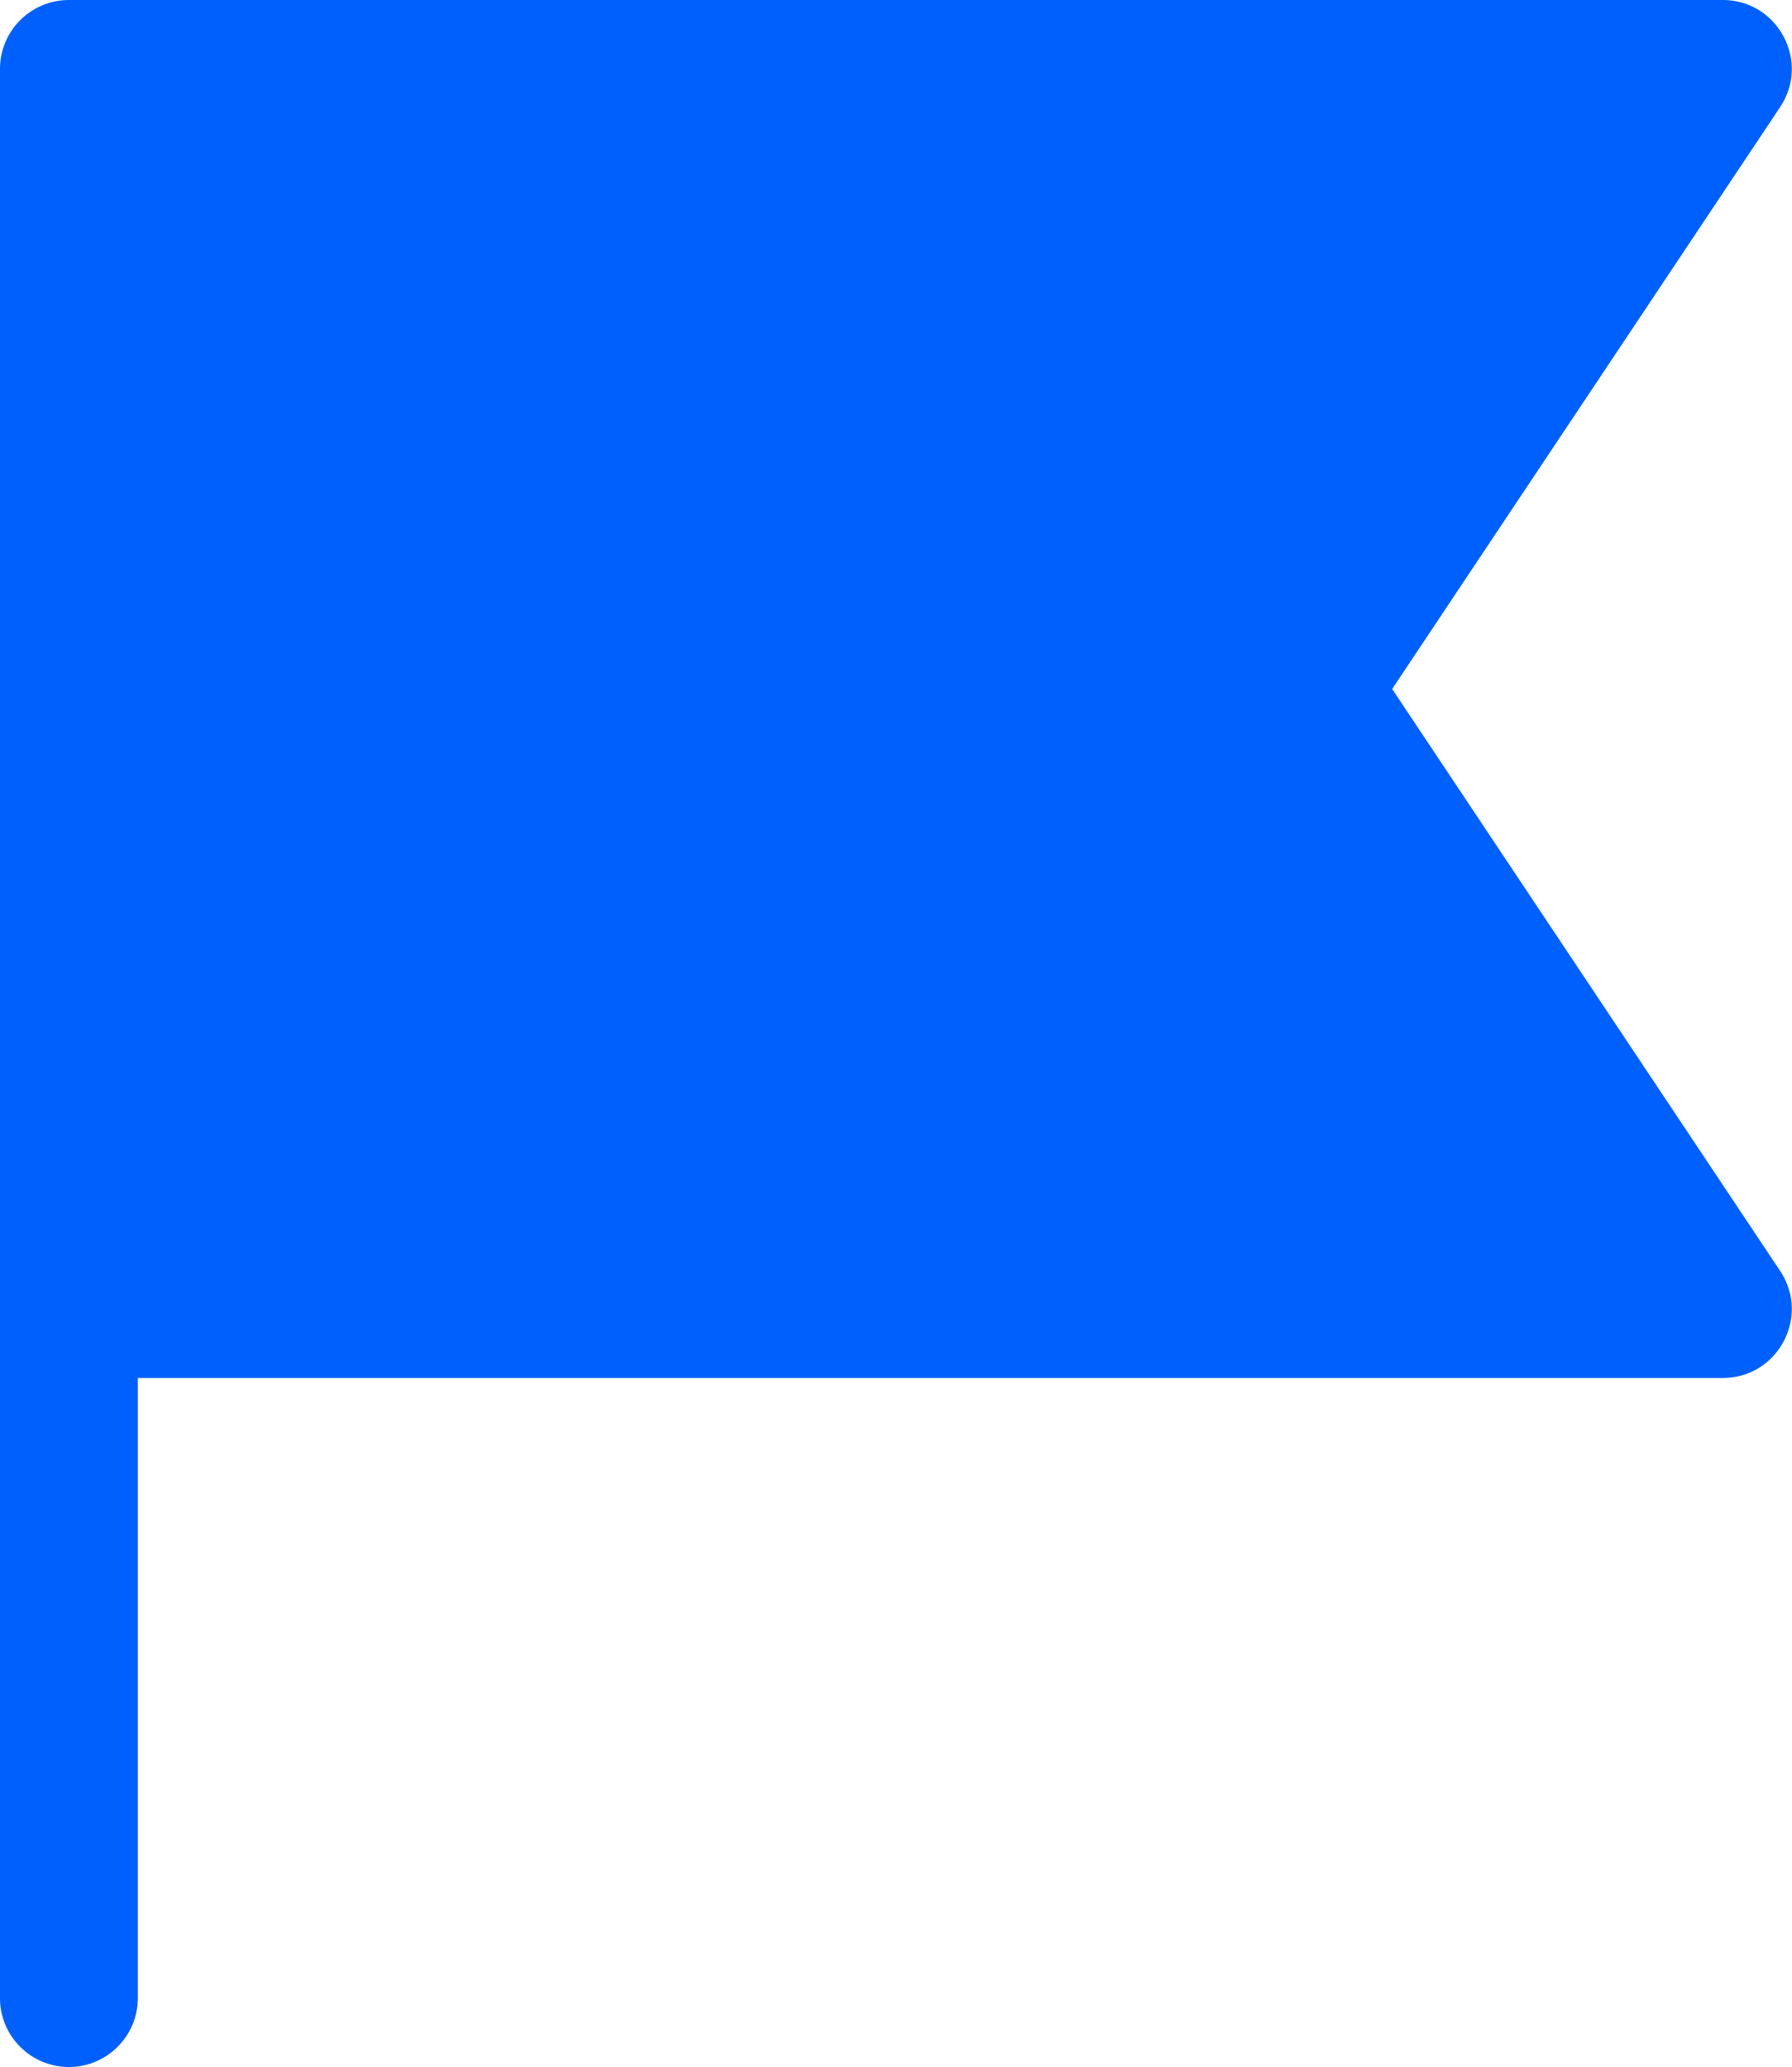
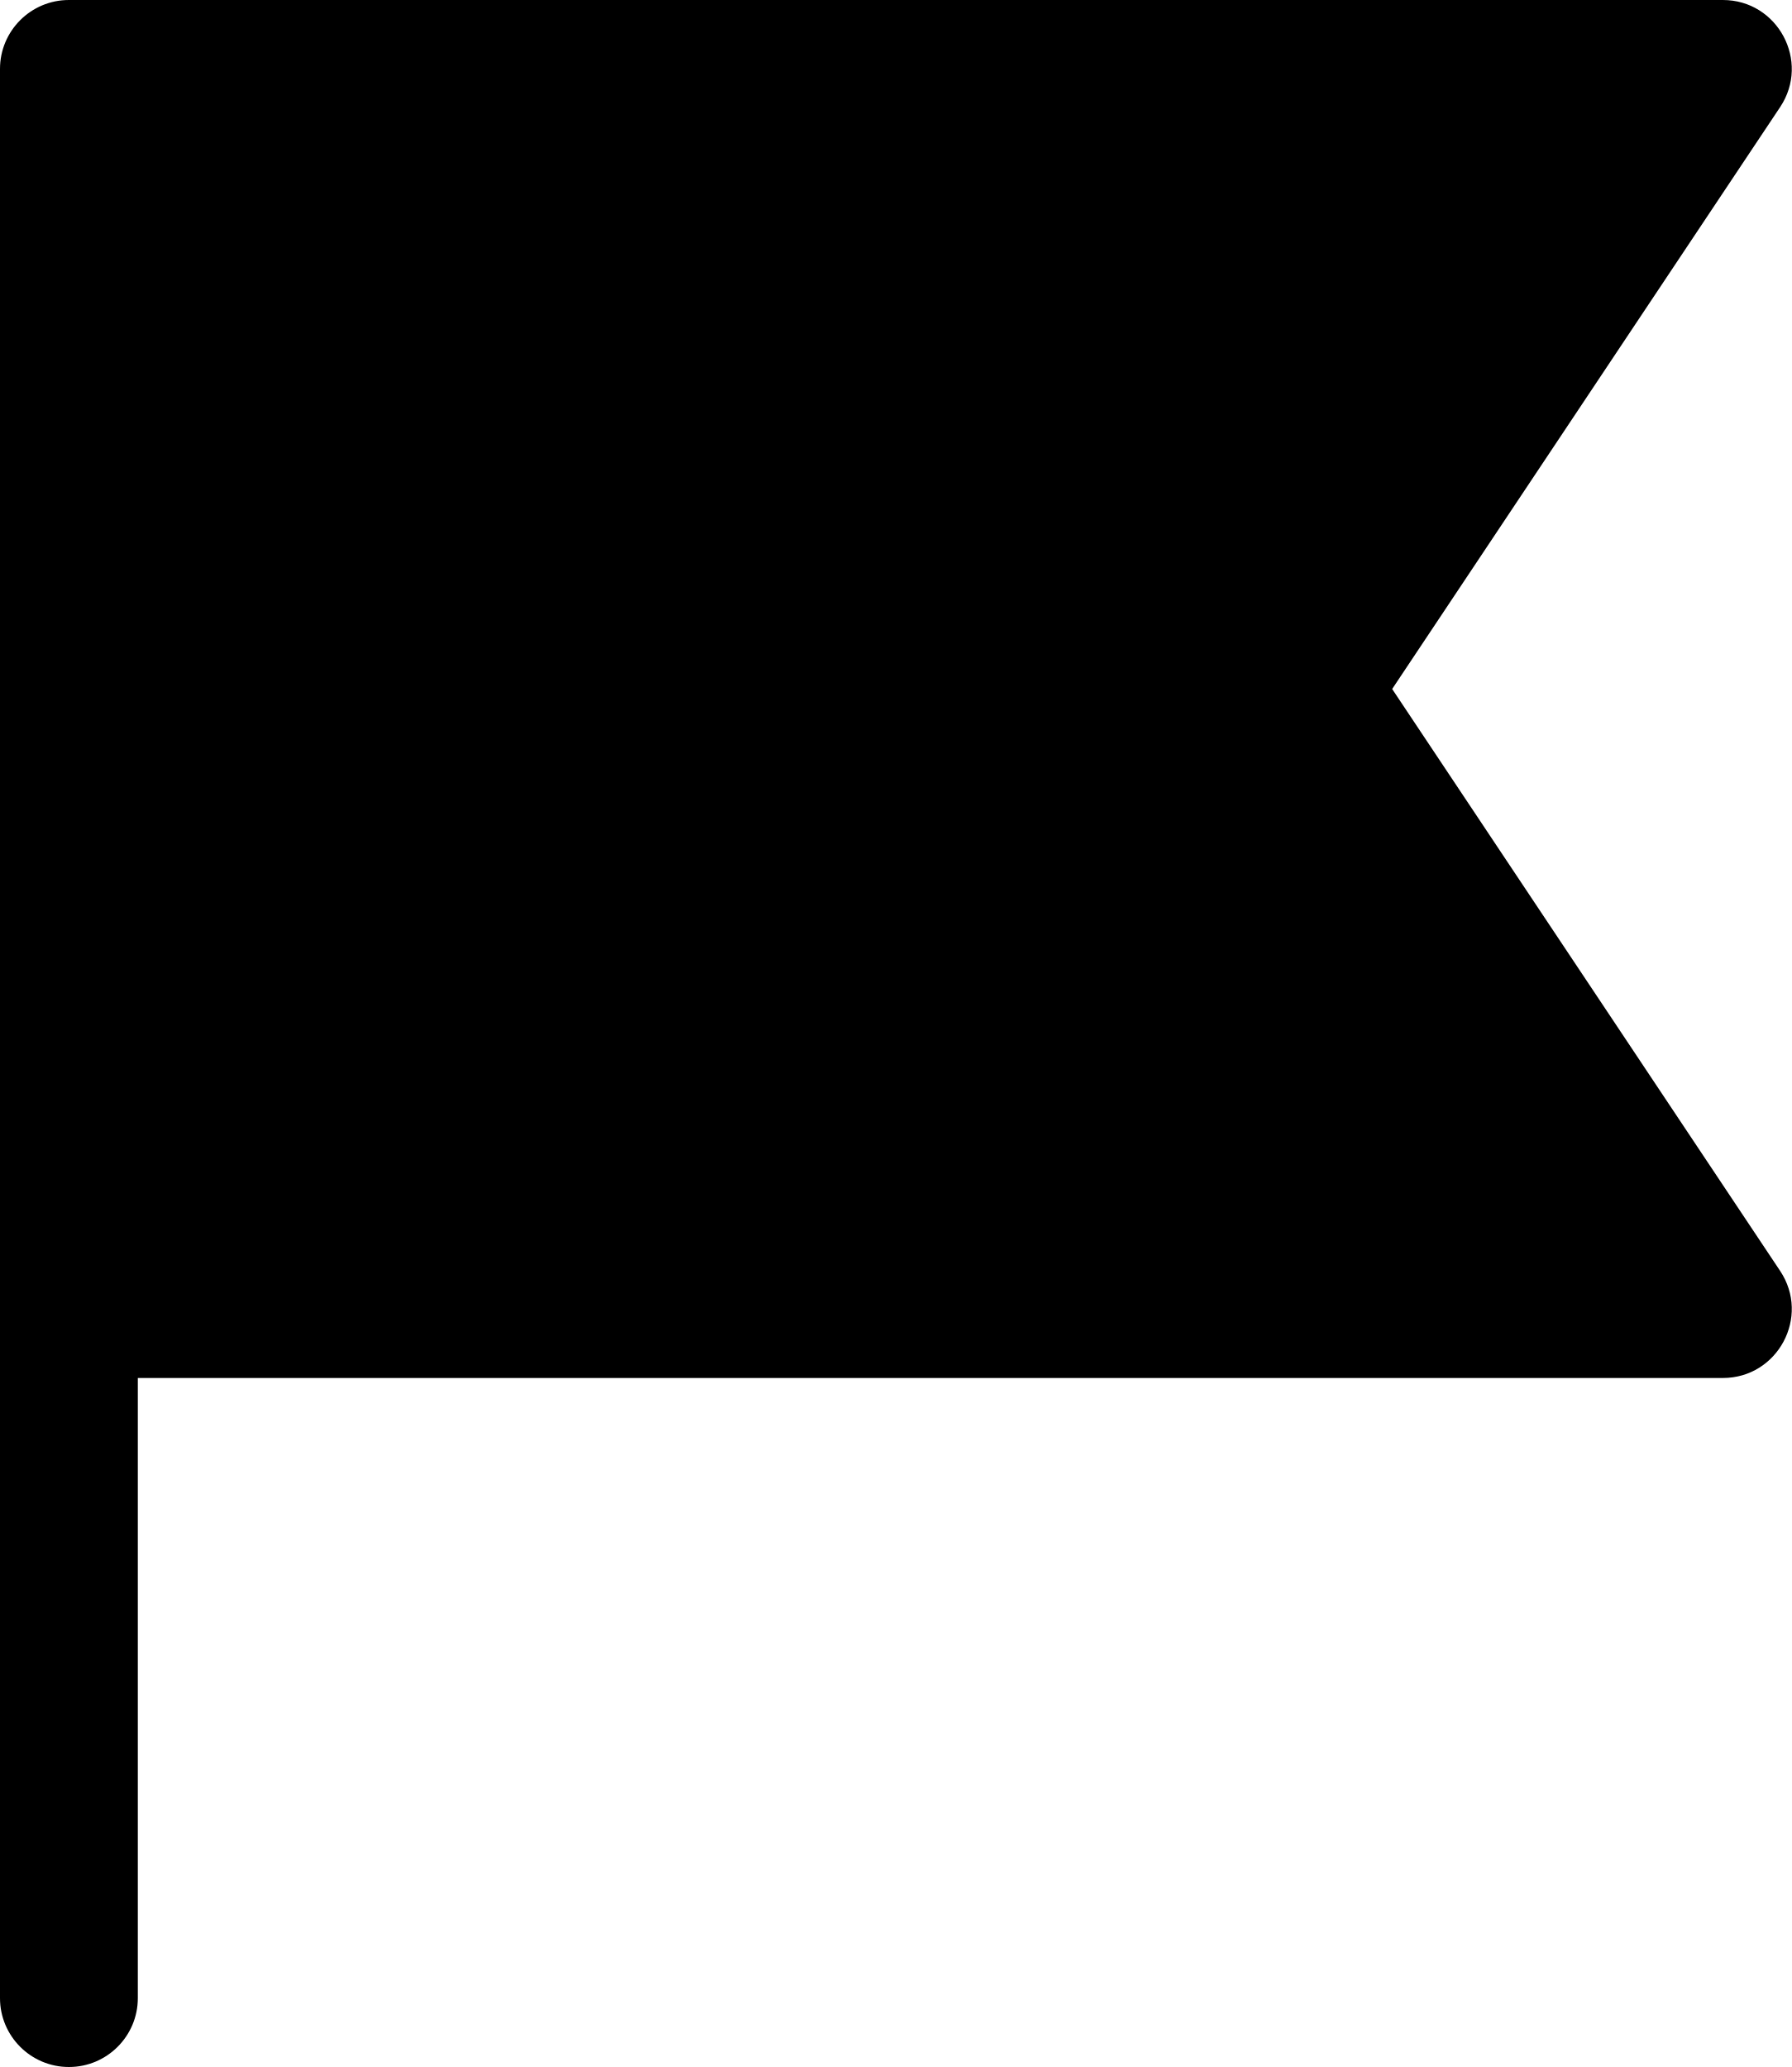
- <svg xmlns="http://www.w3.org/2000/svg" width="13" height="15" viewBox="0 0 13 15" fill="none">
-   <path d="M1 10H12.5C12.899 10 13.137 9.555 12.916 9.223L10.101 5L12.916 0.777C13.137 0.445 12.899 0 12.5 0H0.5C0.224 0 0 0.224 0 0.5V14.5C0 14.776 0.224 15 0.5 15C0.776 15 1 14.776 1 14.5V10Z" fill="#0060FE" />
+ <svg xmlns="http://www.w3.org/2000/svg" width="13" height="15" viewBox="0 0 13 15">
+   <path d="M1 10H12.5C12.899 10 13.137 9.555 12.916 9.223L10.101 5L12.916 0.777C13.137 0.445 12.899 0 12.5 0H0.5C0.224 0 0 0.224 0 0.5V14.5C0 14.776 0.224 15 0.5 15C0.776 15 1 14.776 1 14.5V10Z" />
</svg>
